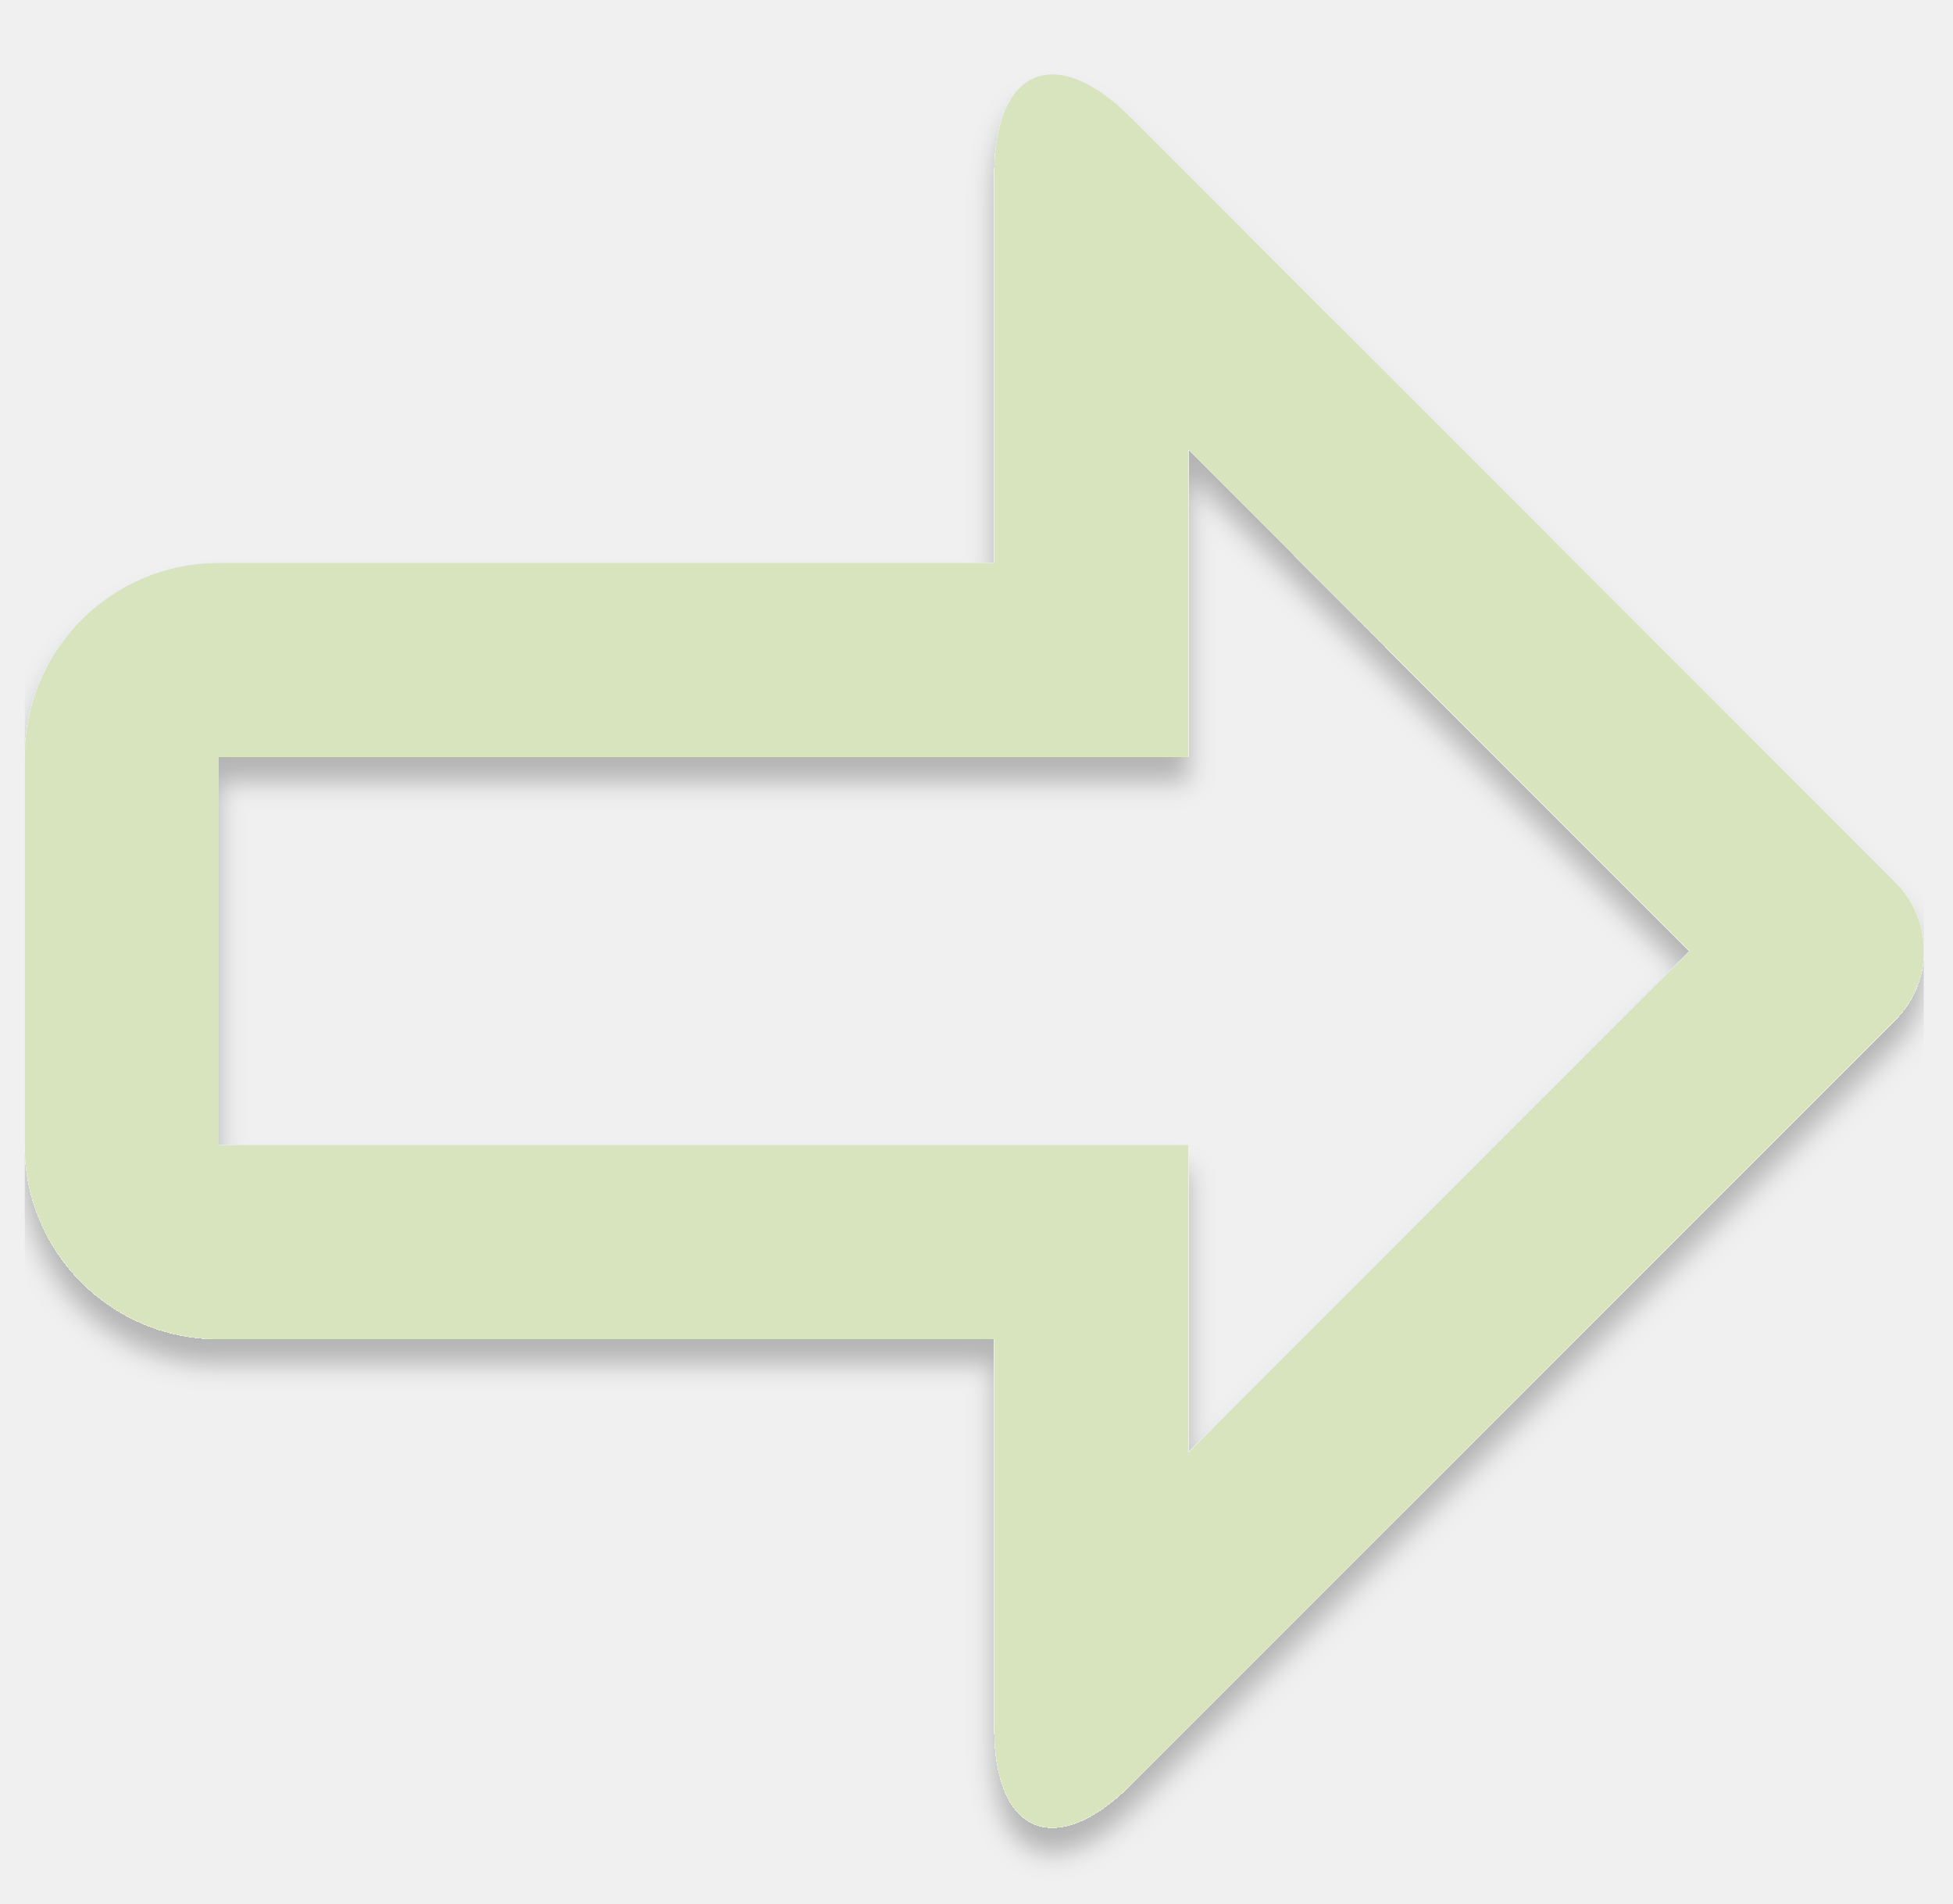
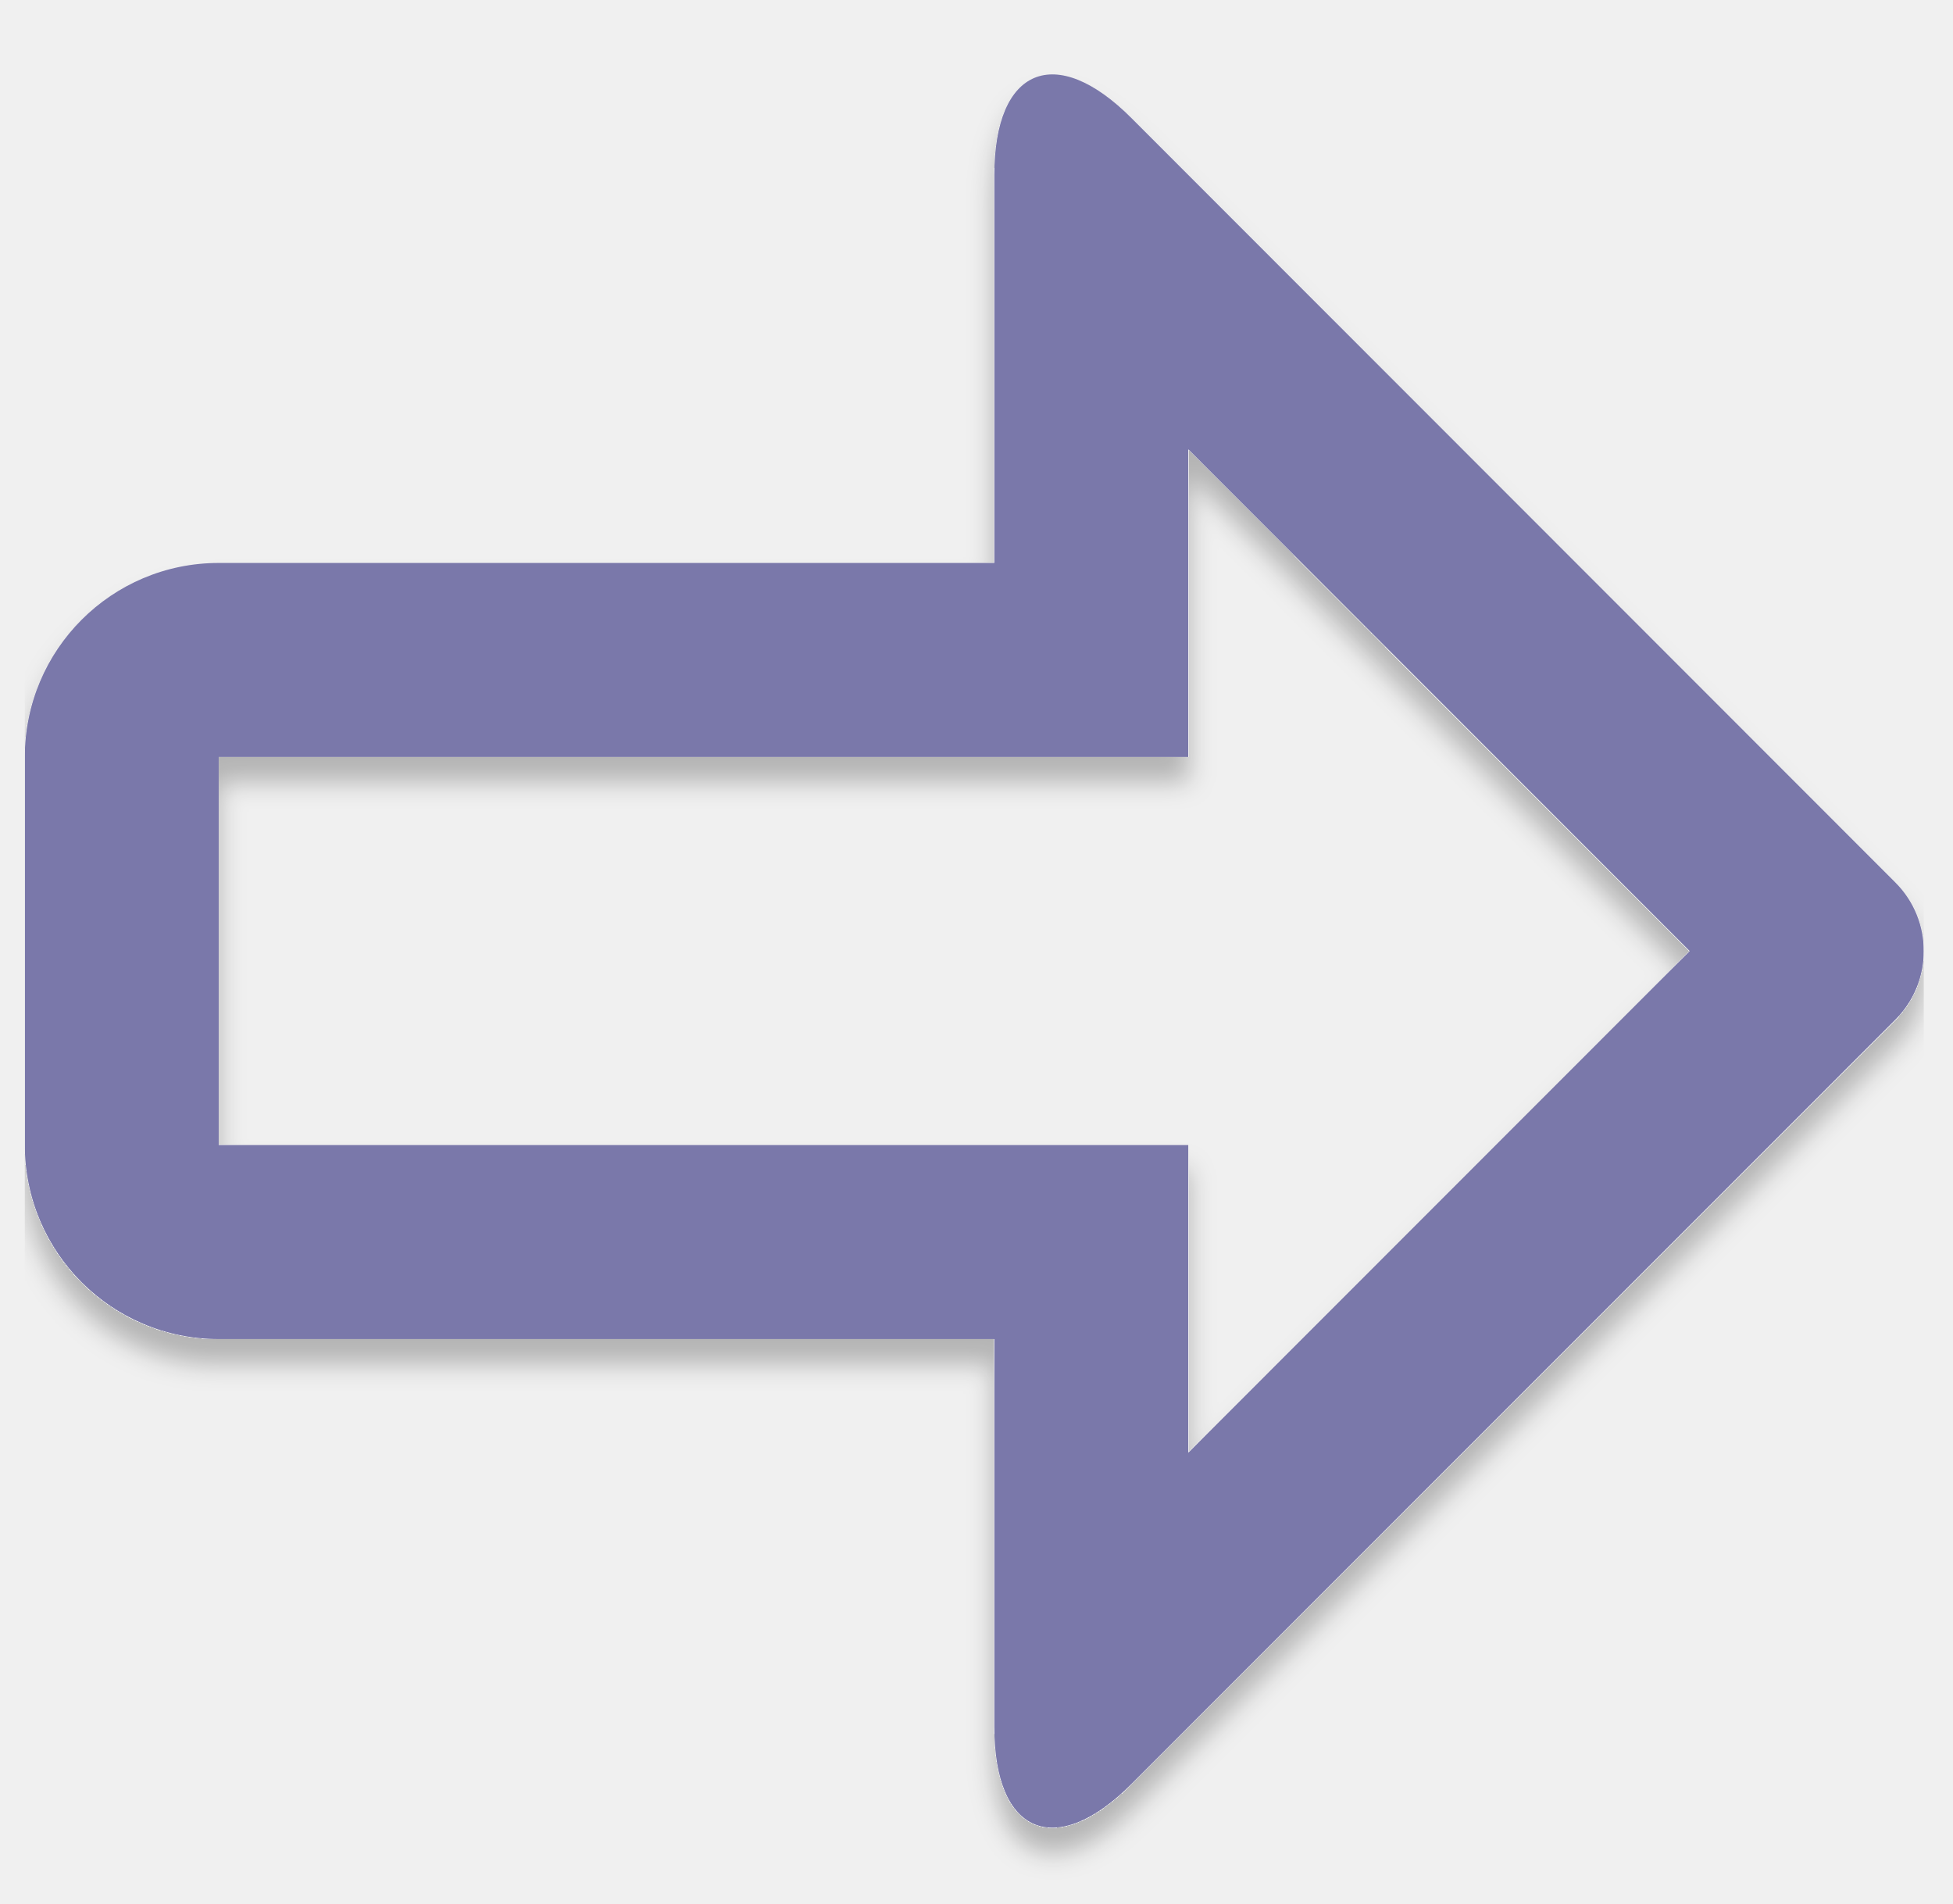
<svg xmlns="http://www.w3.org/2000/svg" width="315" height="307" viewBox="0 0 315 307" fill="none">
  <g clip-path="url(#clip0_449_2)" filter="url(#filter0_d_449_2)">
-     <path d="M305.703 142.32L182.486 19.035C170.284 6.818 160.378 10.916 160.378 28.196V90.788H35.274C18.006 90.788 4 104.792 4 122.08V184.662C4 201.95 18.006 215.956 35.274 215.956H160.378V278.548C160.378 295.832 170.284 299.936 182.486 287.717L305.703 164.441C311.814 158.334 311.814 148.425 305.703 142.32ZM191.655 234.29V184.662H35.274V122.08H191.655V72.458L272.529 153.378L191.655 234.29Z" fill="#D7E4BD" />
+     <path d="M305.703 142.32L182.486 19.035C170.284 6.818 160.378 10.916 160.378 28.196V90.788H35.274C18.006 90.788 4 104.792 4 122.08V184.662C4 201.95 18.006 215.956 35.274 215.956H160.378V278.548C160.378 295.832 170.284 299.936 182.486 287.717L305.703 164.441C311.814 158.334 311.814 148.425 305.703 142.32ZM191.655 234.29V184.662H35.274V122.08H191.655V72.458L272.529 153.378L191.655 234.29Z" fill="#7a78aa" />
  </g>
  <defs>
    <filter id="filter0_d_449_2" x="0" y="0" width="314.287" height="314.288" filterUnits="userSpaceOnUse" color-interpolation-filters="sRGB">
      <feFlood flood-opacity="0" result="BackgroundImageFix" />
      <feColorMatrix in="SourceAlpha" type="matrix" values="0 0 0 0 0 0 0 0 0 0 0 0 0 0 0 0 0 0 127 0" result="hardAlpha" />
      <feOffset dy="4" />
      <feGaussianBlur stdDeviation="2" />
      <feComposite in2="hardAlpha" operator="out" />
      <feColorMatrix type="matrix" values="0 0 0 0 0 0 0 0 0 0 0 0 0 0 0 0 0 0 0.25 0" />
      <feBlend mode="normal" in2="BackgroundImageFix" result="effect1_dropShadow_449_2" />
      <feBlend mode="normal" in="SourceGraphic" in2="effect1_dropShadow_449_2" result="shape" />
    </filter>
    <clipPath id="clip0_449_2">
      <rect width="306.287" height="306.288" fill="white" transform="translate(4)" />
    </clipPath>
  </defs>
</svg>
